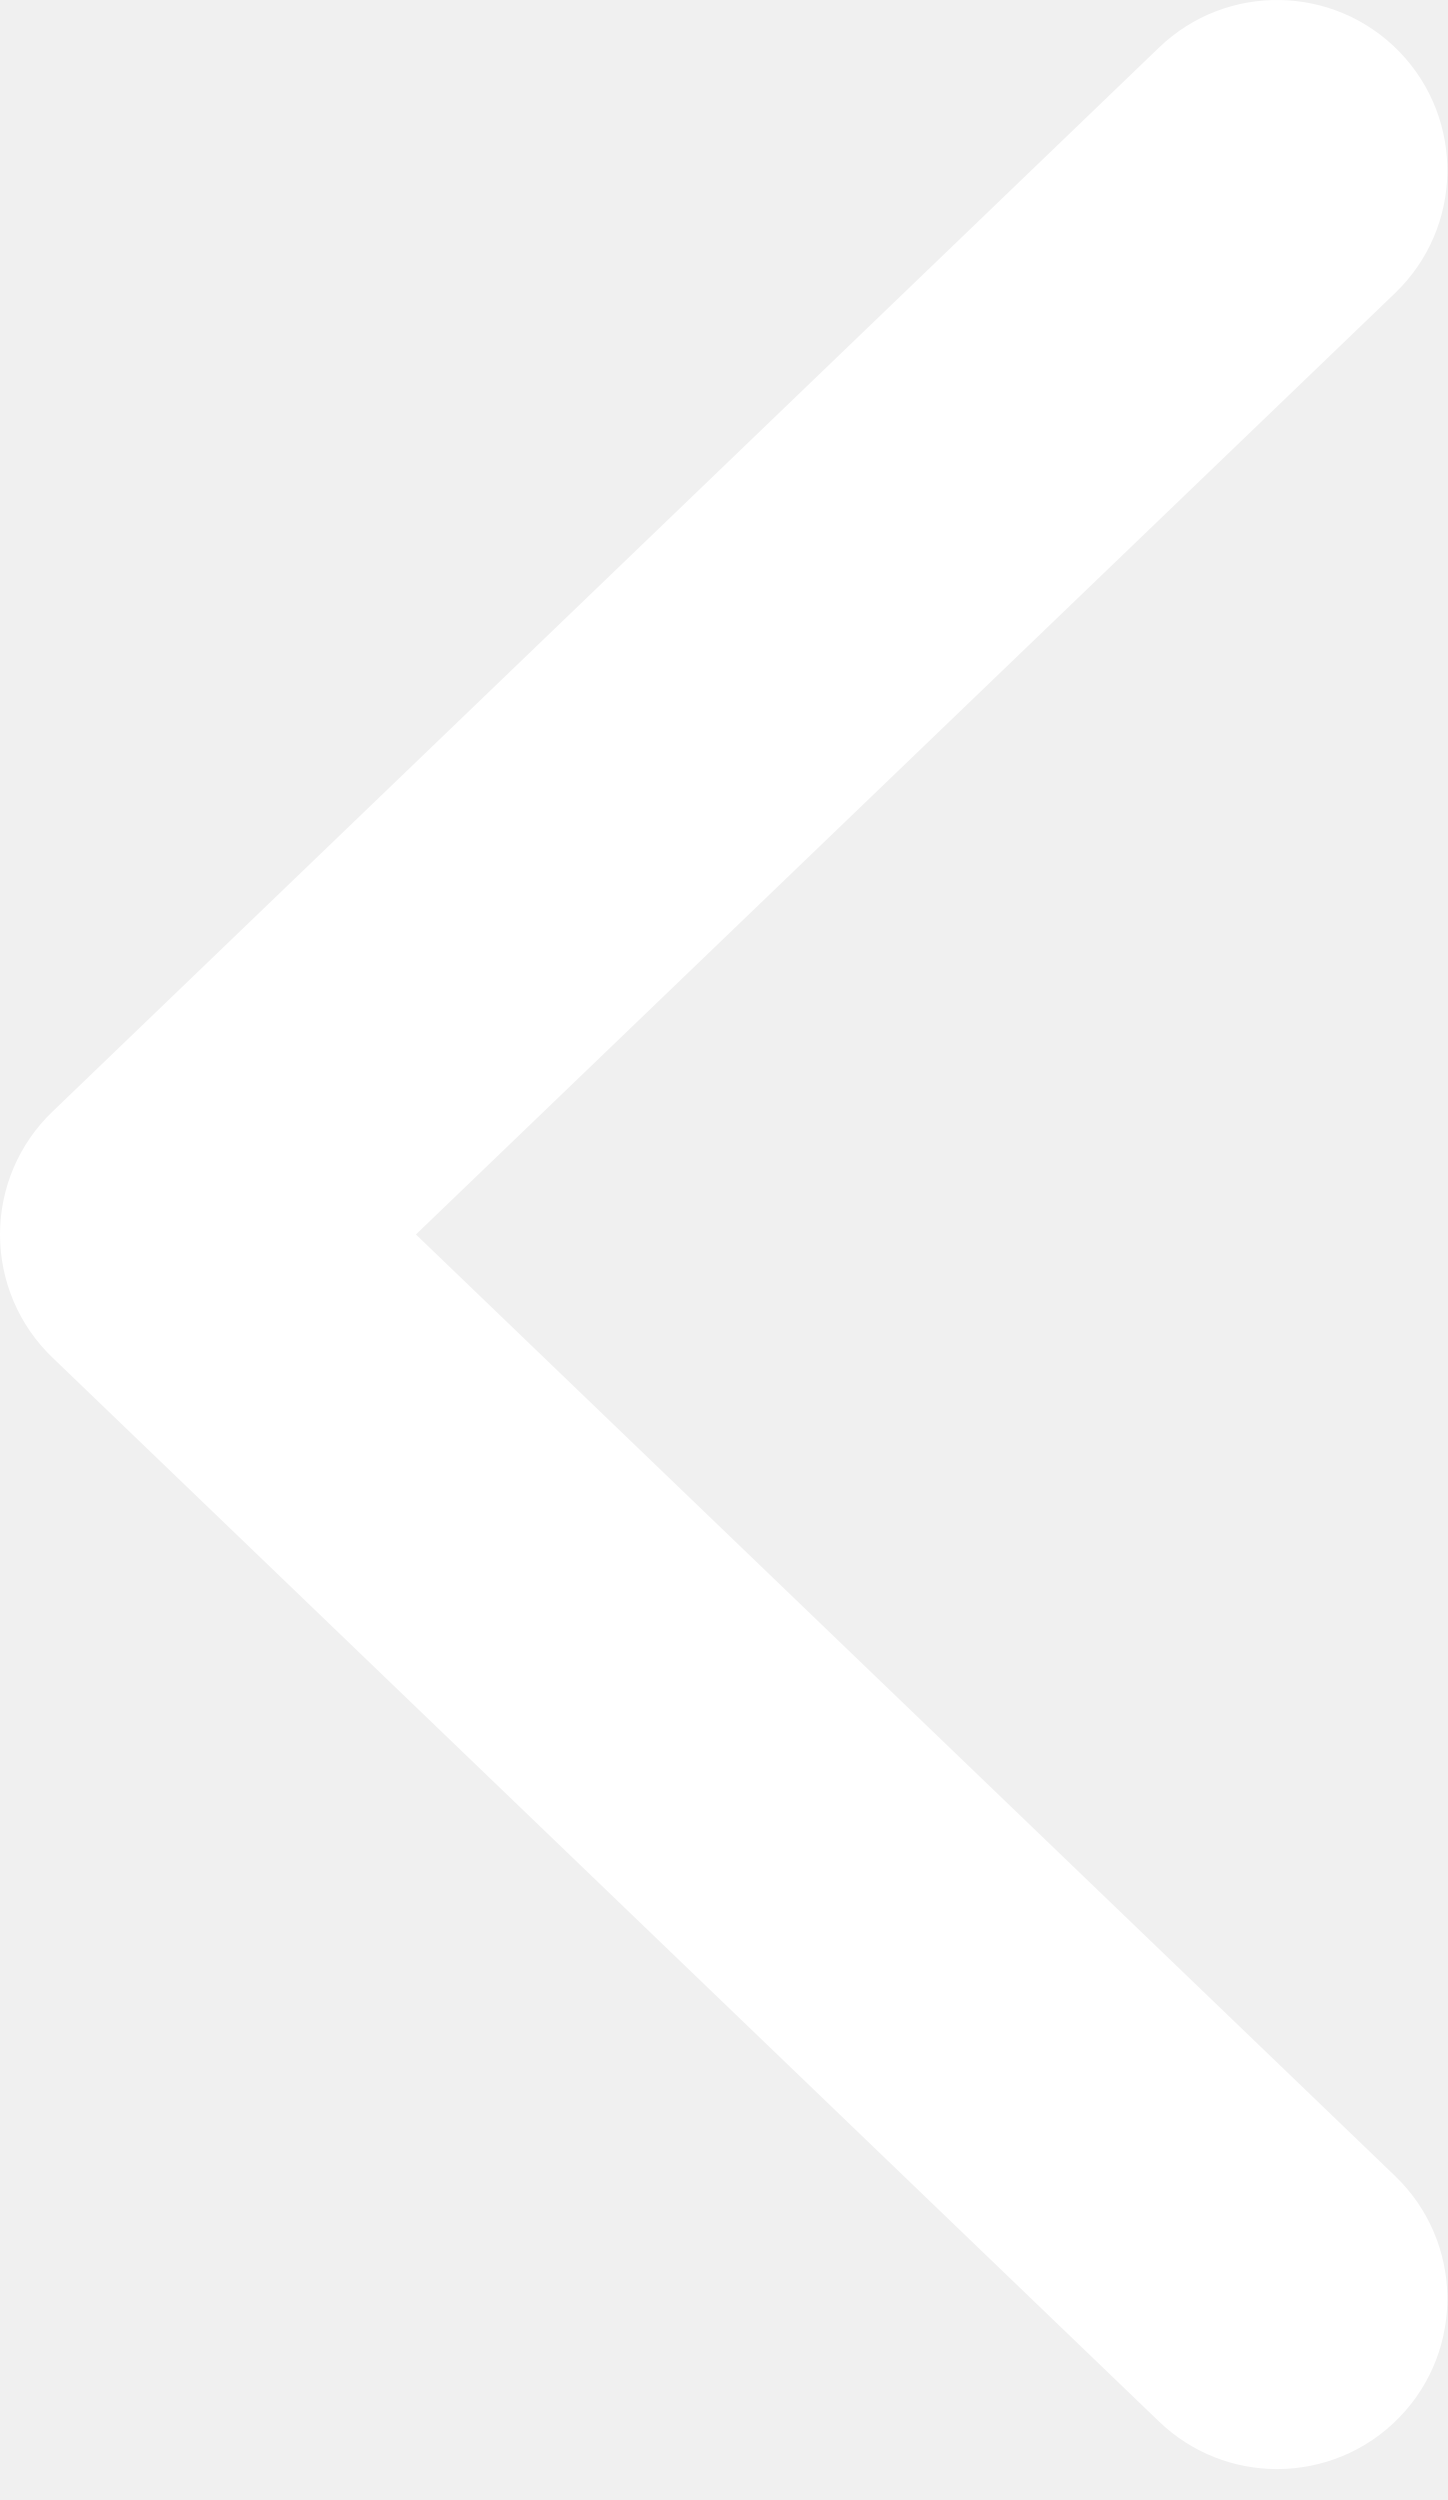
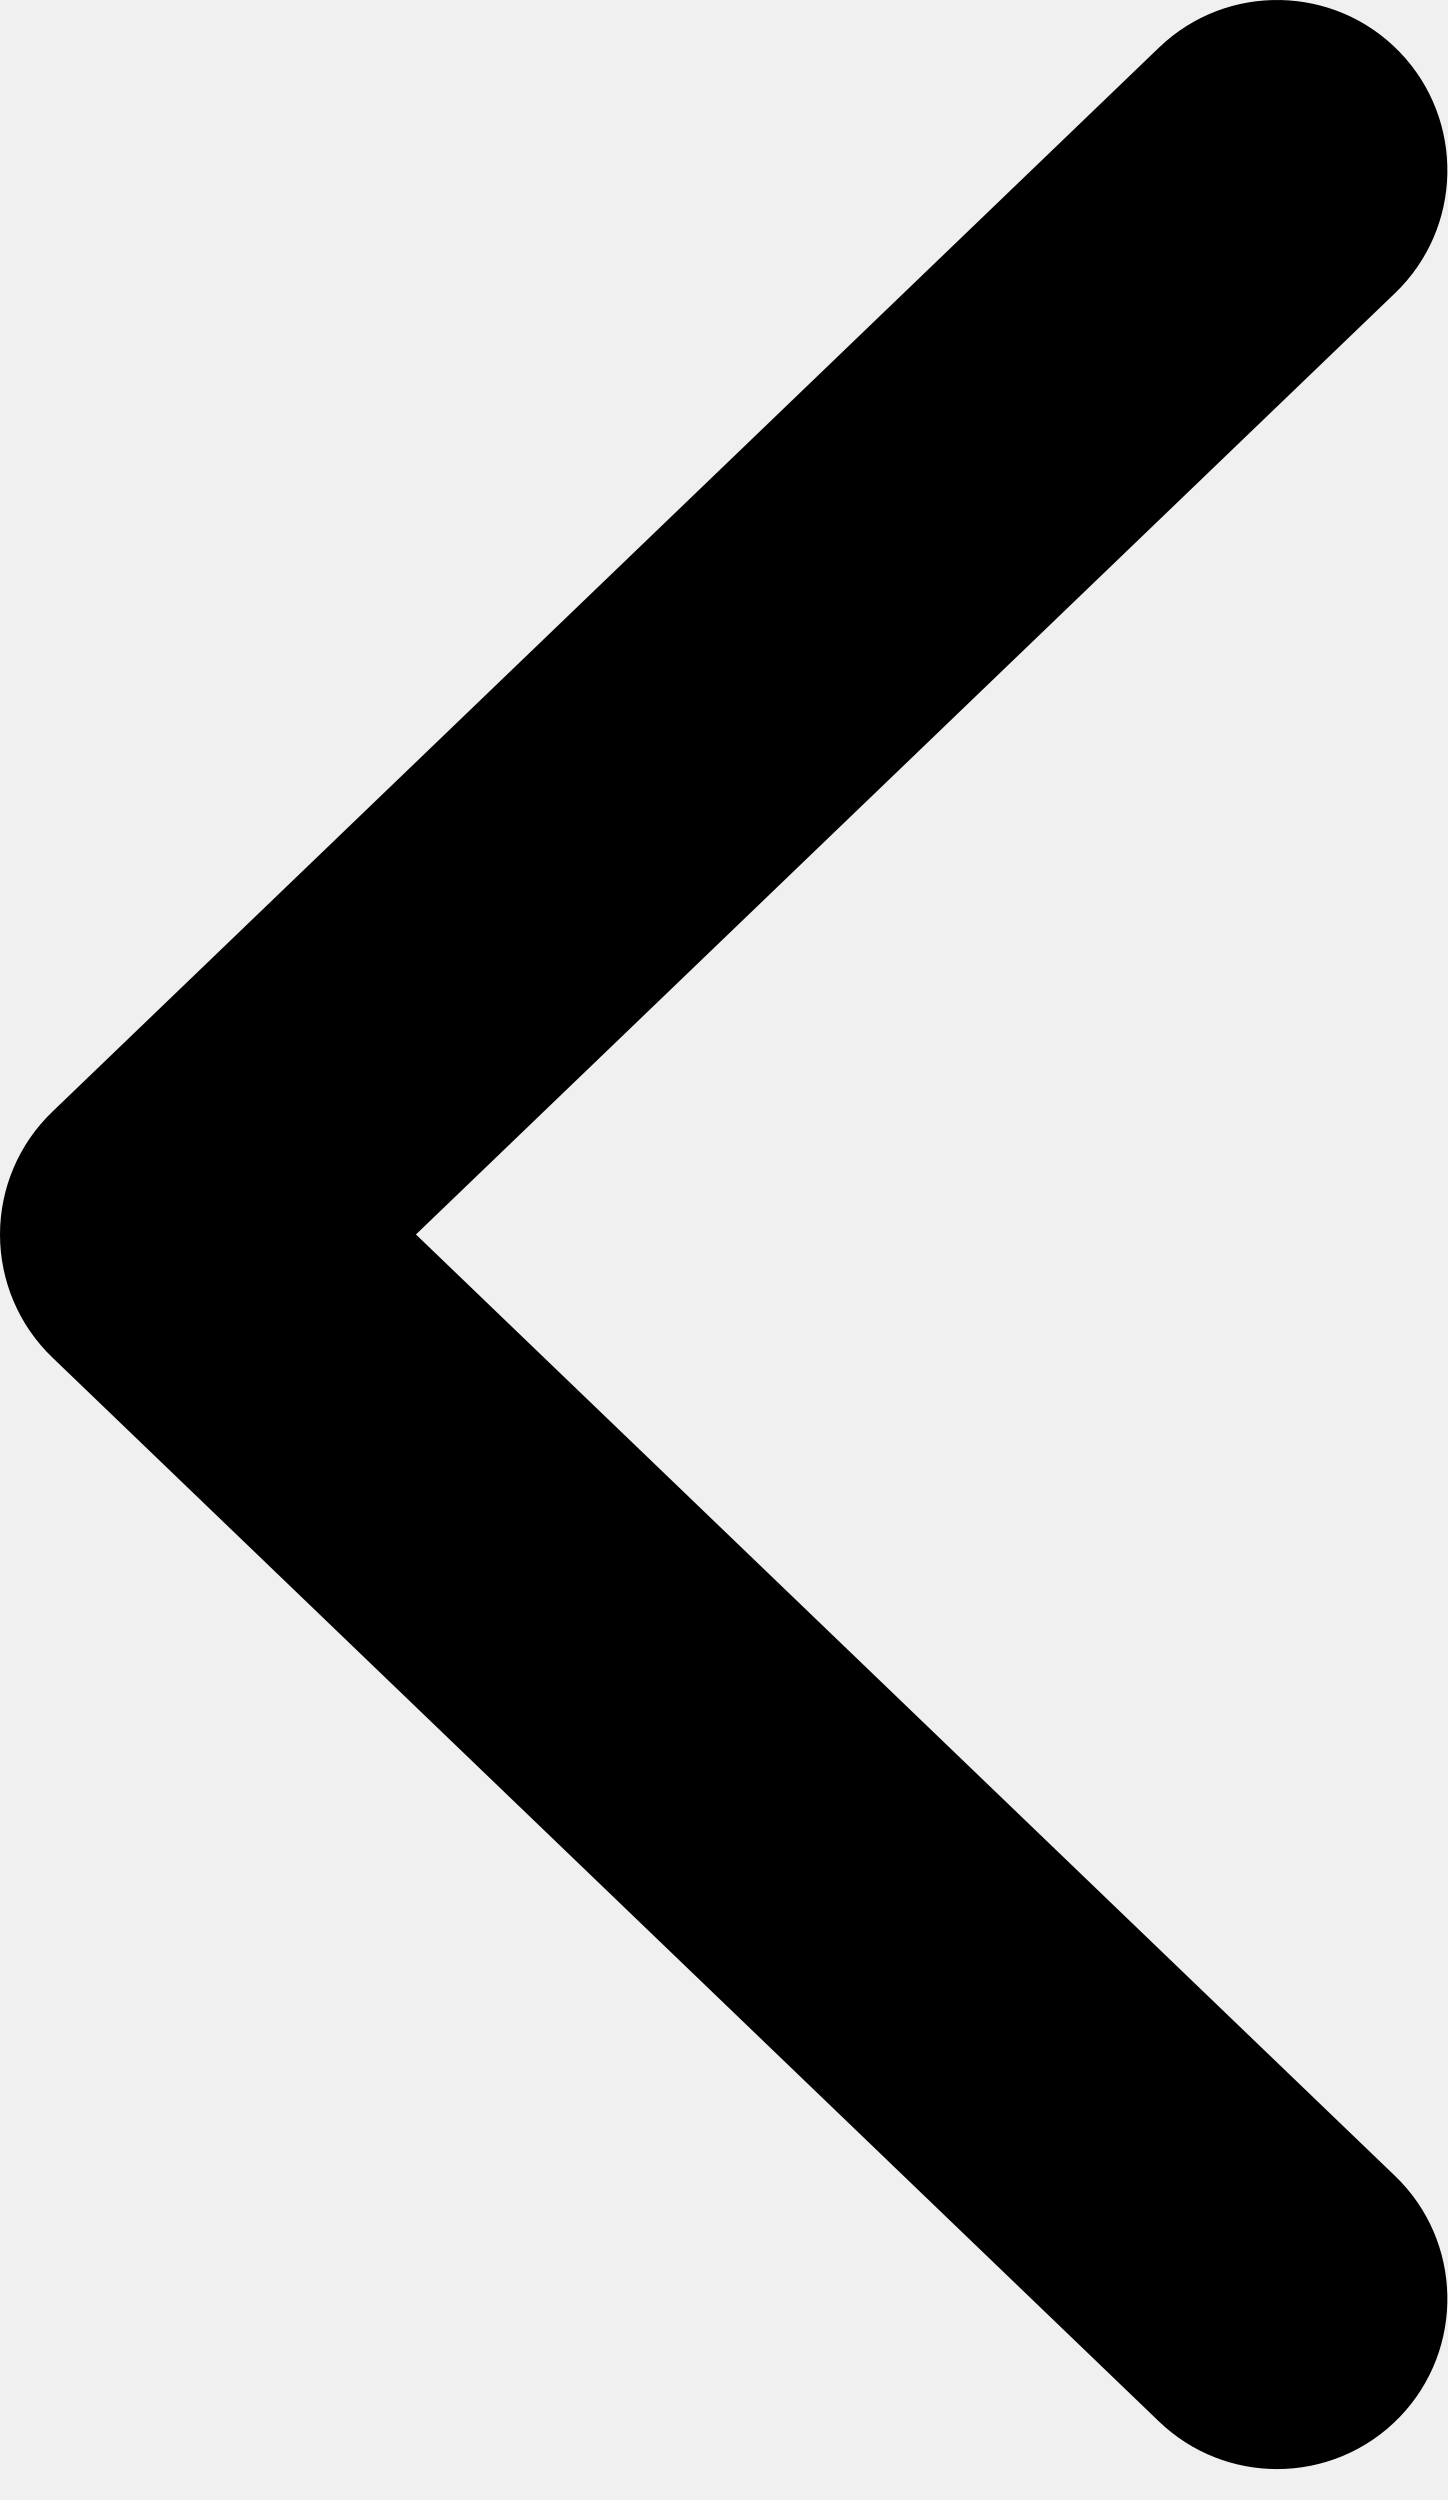
<svg xmlns="http://www.w3.org/2000/svg" width="11px" height="19px" viewBox="0 0 11 19" version="1.1">
  <defs />
  <g id="iPhone-7" stroke="none" stroke-width="1" fill="none" fill-rule="evenodd" transform="translate(-22, -20)">
-     <path d="M32.603,36.538 C33.118,37.033 33.134,37.853 32.639,38.368 C32.385,38.632 32.045,38.765 31.706,38.765 C31.383,38.765 31.06,38.645 30.809,38.404 L22.397,30.316 C22.143,30.072 22,29.734 22,29.382 C22,29.031 22.143,28.694 22.397,28.45 L30.809,20.361 C31.324,19.866 32.143,19.882 32.639,20.397 C33.134,20.913 33.118,21.732 32.603,22.227 L25.161,29.382 L32.603,36.538 Z" id="chevron-left" fill="#FFFFFF" />
+     <path d="M32.603,36.538 C33.118,37.033 33.134,37.853 32.639,38.368 C32.385,38.632 32.045,38.765 31.706,38.765 C31.383,38.765 31.06,38.645 30.809,38.404 L22.397,30.316 C22.143,30.072 22,29.734 22,29.382 C22,29.031 22.143,28.694 22.397,28.45 L30.809,20.361 C31.324,19.866 32.143,19.882 32.639,20.397 C33.134,20.913 33.118,21.732 32.603,22.227 L25.161,29.382 L32.603,36.538 Z" id="chevron-left" fill="#000000" />
  </g>
</svg>
